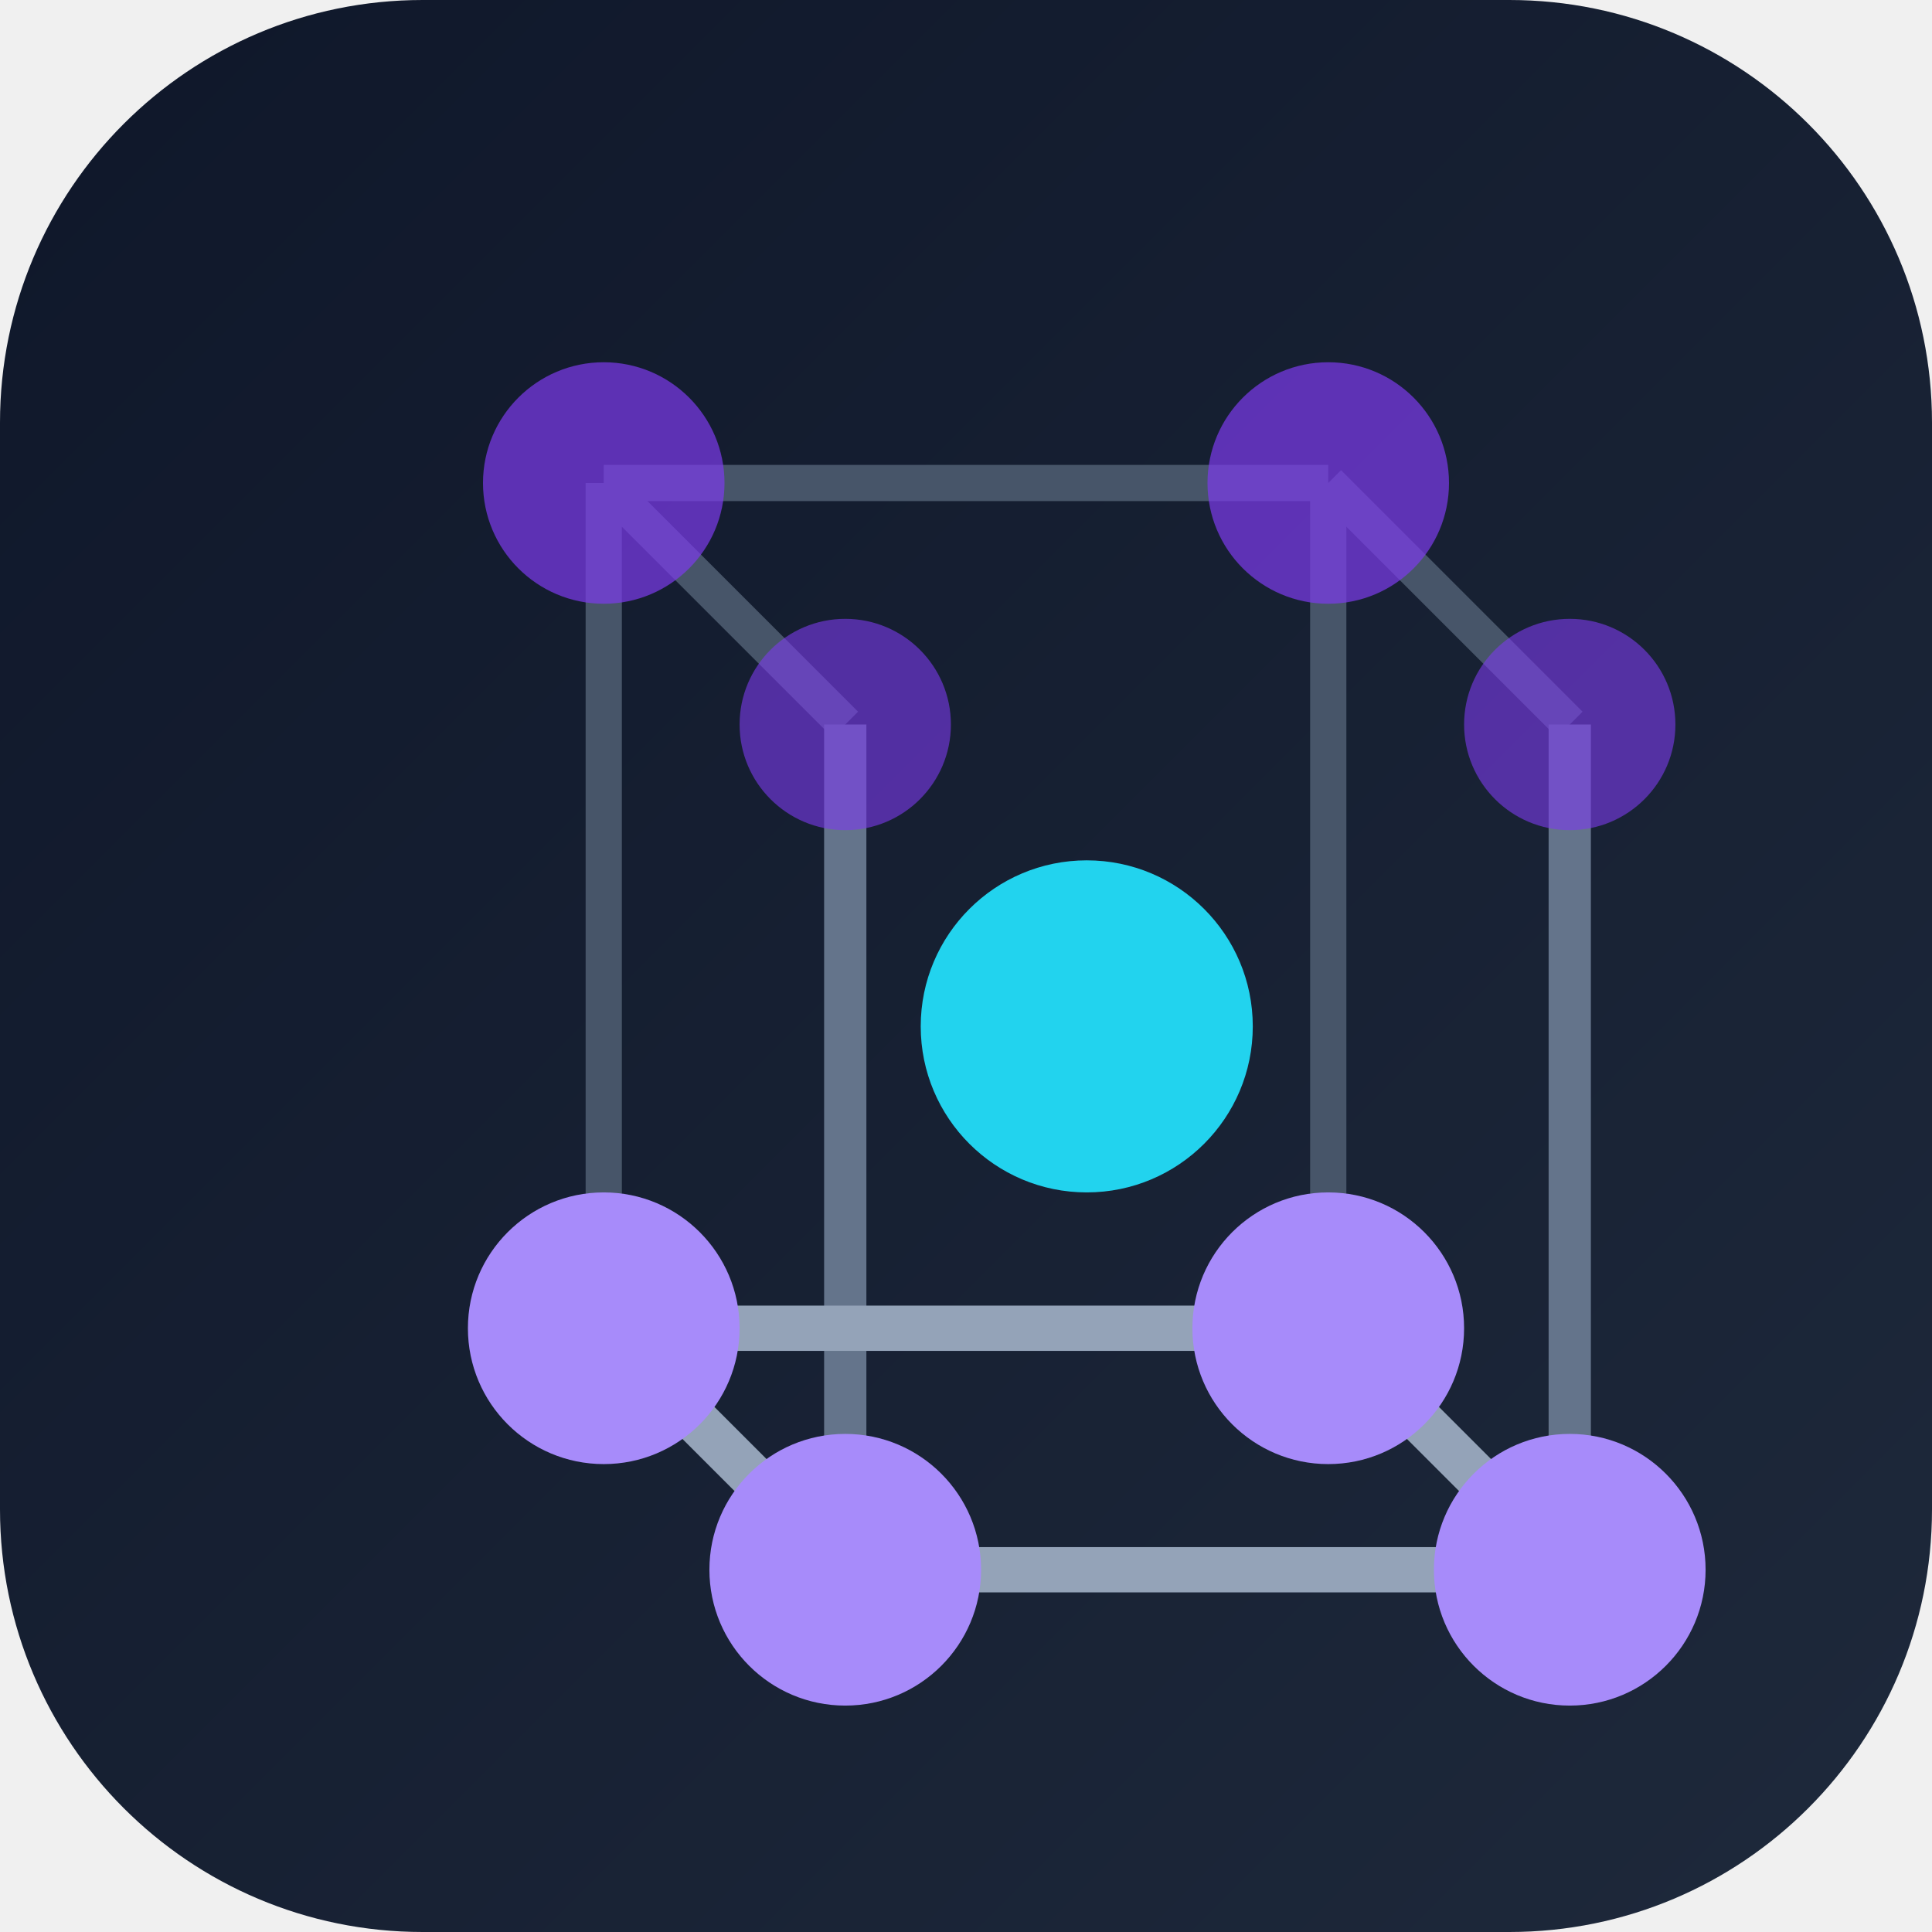
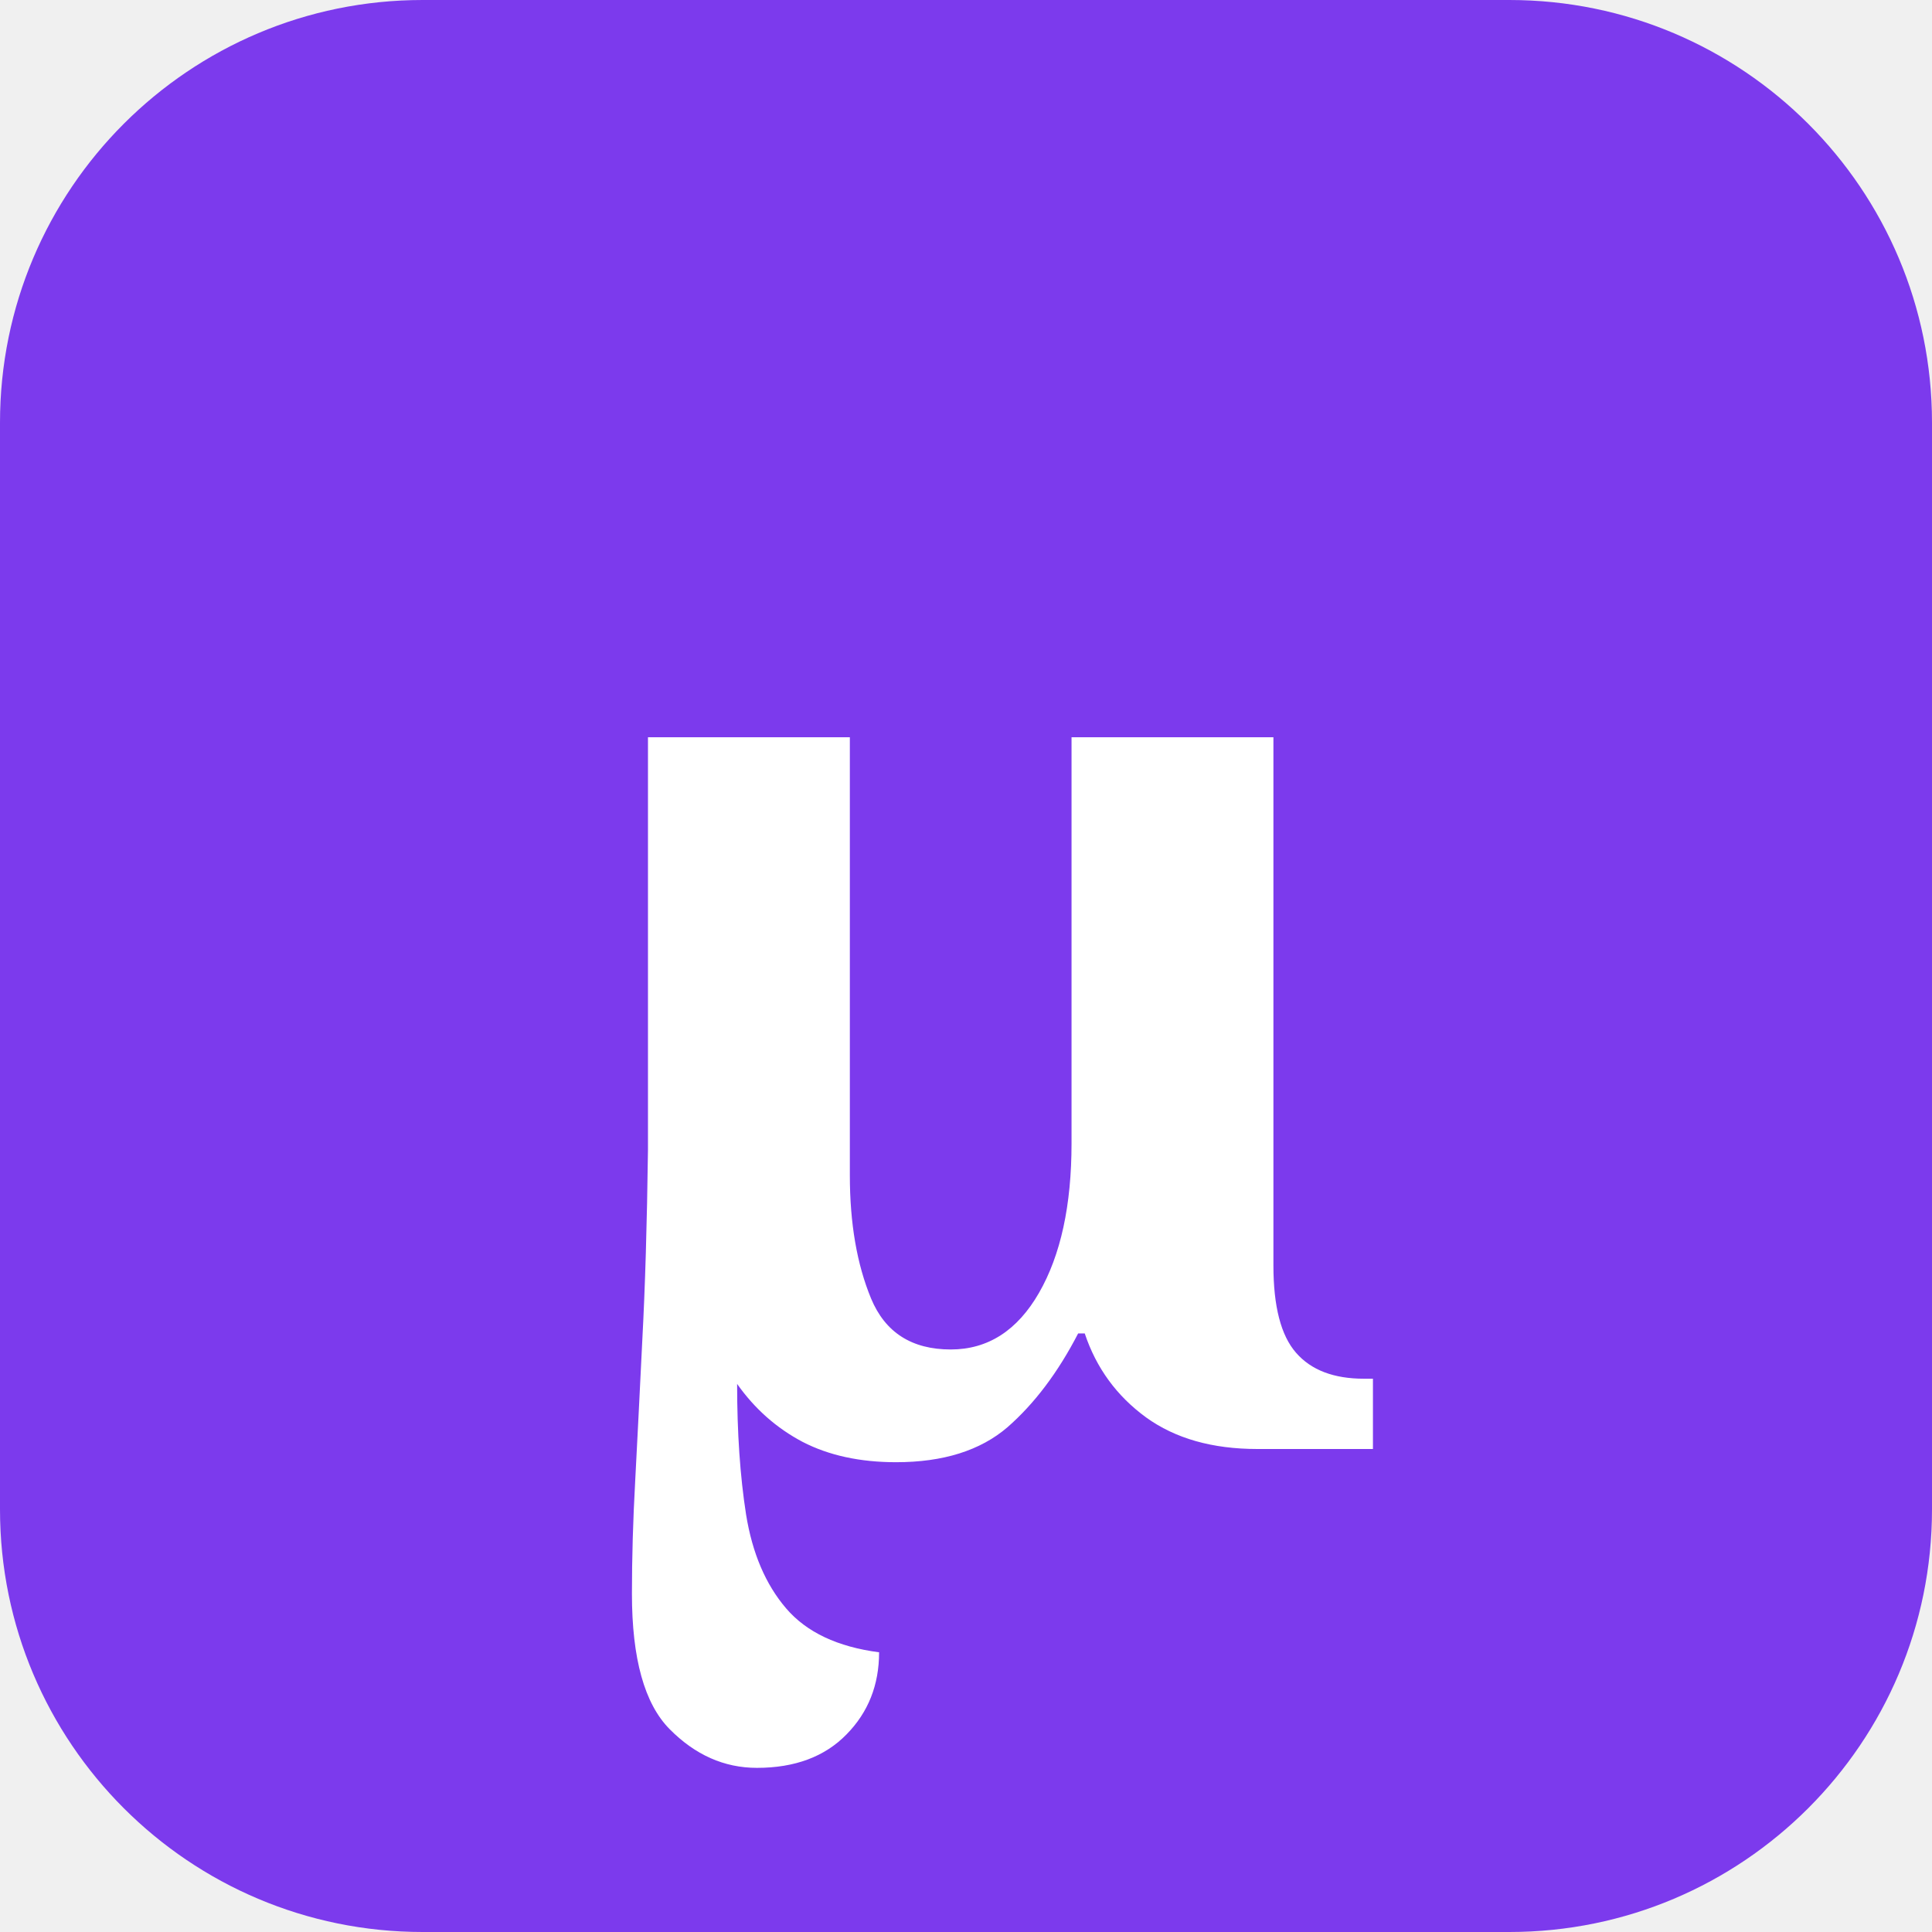
<svg xmlns="http://www.w3.org/2000/svg" viewBox="0 0 64 64">
-   <defs>
-     <linearGradient id="bg" x1="0" y1="0" x2="1" y2="1">
-       <stop offset="0%" stop-color="#0f172a" />
-       <stop offset="100%" stop-color="#1e293b" />
-     </linearGradient>
-   </defs>
-   <rect width="64" height="64" rx="14" fill="url(#bg)" />
-   <line x1="20" y1="16" x2="44" y2="16" stroke="#475569" stroke-width="1.2" />
-   <line x1="44" y1="16" x2="52" y2="24" stroke="#475569" stroke-width="1.2" />
-   <line x1="20" y1="16" x2="28" y2="24" stroke="#475569" stroke-width="1.2" />
-   <line x1="20" y1="16" x2="20" y2="44" stroke="#475569" stroke-width="1.2" />
-   <line x1="44" y1="16" x2="44" y2="44" stroke="#475569" stroke-width="1.2" />
-   <line x1="52" y1="24" x2="52" y2="52" stroke="#64748b" stroke-width="1.4" />
-   <line x1="28" y1="24" x2="28" y2="52" stroke="#64748b" stroke-width="1.4" />
-   <line x1="20" y1="44" x2="44" y2="44" stroke="#94a3b8" stroke-width="1.5" />
-   <line x1="44" y1="44" x2="52" y2="52" stroke="#94a3b8" stroke-width="1.5" />
-   <line x1="20" y1="44" x2="28" y2="52" stroke="#94a3b8" stroke-width="1.5" />
-   <line x1="28" y1="52" x2="52" y2="52" stroke="#94a3b8" stroke-width="1.5" />
-   <circle cx="20" cy="16" r="4" fill="#7c3aed" opacity="0.7" />
-   <circle cx="44" cy="16" r="4" fill="#7c3aed" opacity="0.7" />
-   <circle cx="28" cy="24" r="3.5" fill="#7c3aed" opacity="0.6" />
-   <circle cx="52" cy="24" r="3.5" fill="#7c3aed" opacity="0.6" />
-   <circle cx="20" cy="44" r="4.5" fill="#a78bfa" />
-   <circle cx="44" cy="44" r="4.5" fill="#a78bfa" />
-   <circle cx="28" cy="52" r="4.5" fill="#a78bfa" />
-   <circle cx="52" cy="52" r="4.5" fill="#a78bfa" />
-   <circle cx="36" cy="34" r="5.5" fill="#22d3ee" />
+   <rect width="64" height="64" rx="14" fill="#7c3aed" />
+   <text x="32" y="48" text-anchor="middle" font-family="Georgia, serif" font-size="44" font-weight="700" fill="#ffffff">μ</text>
</svg>
